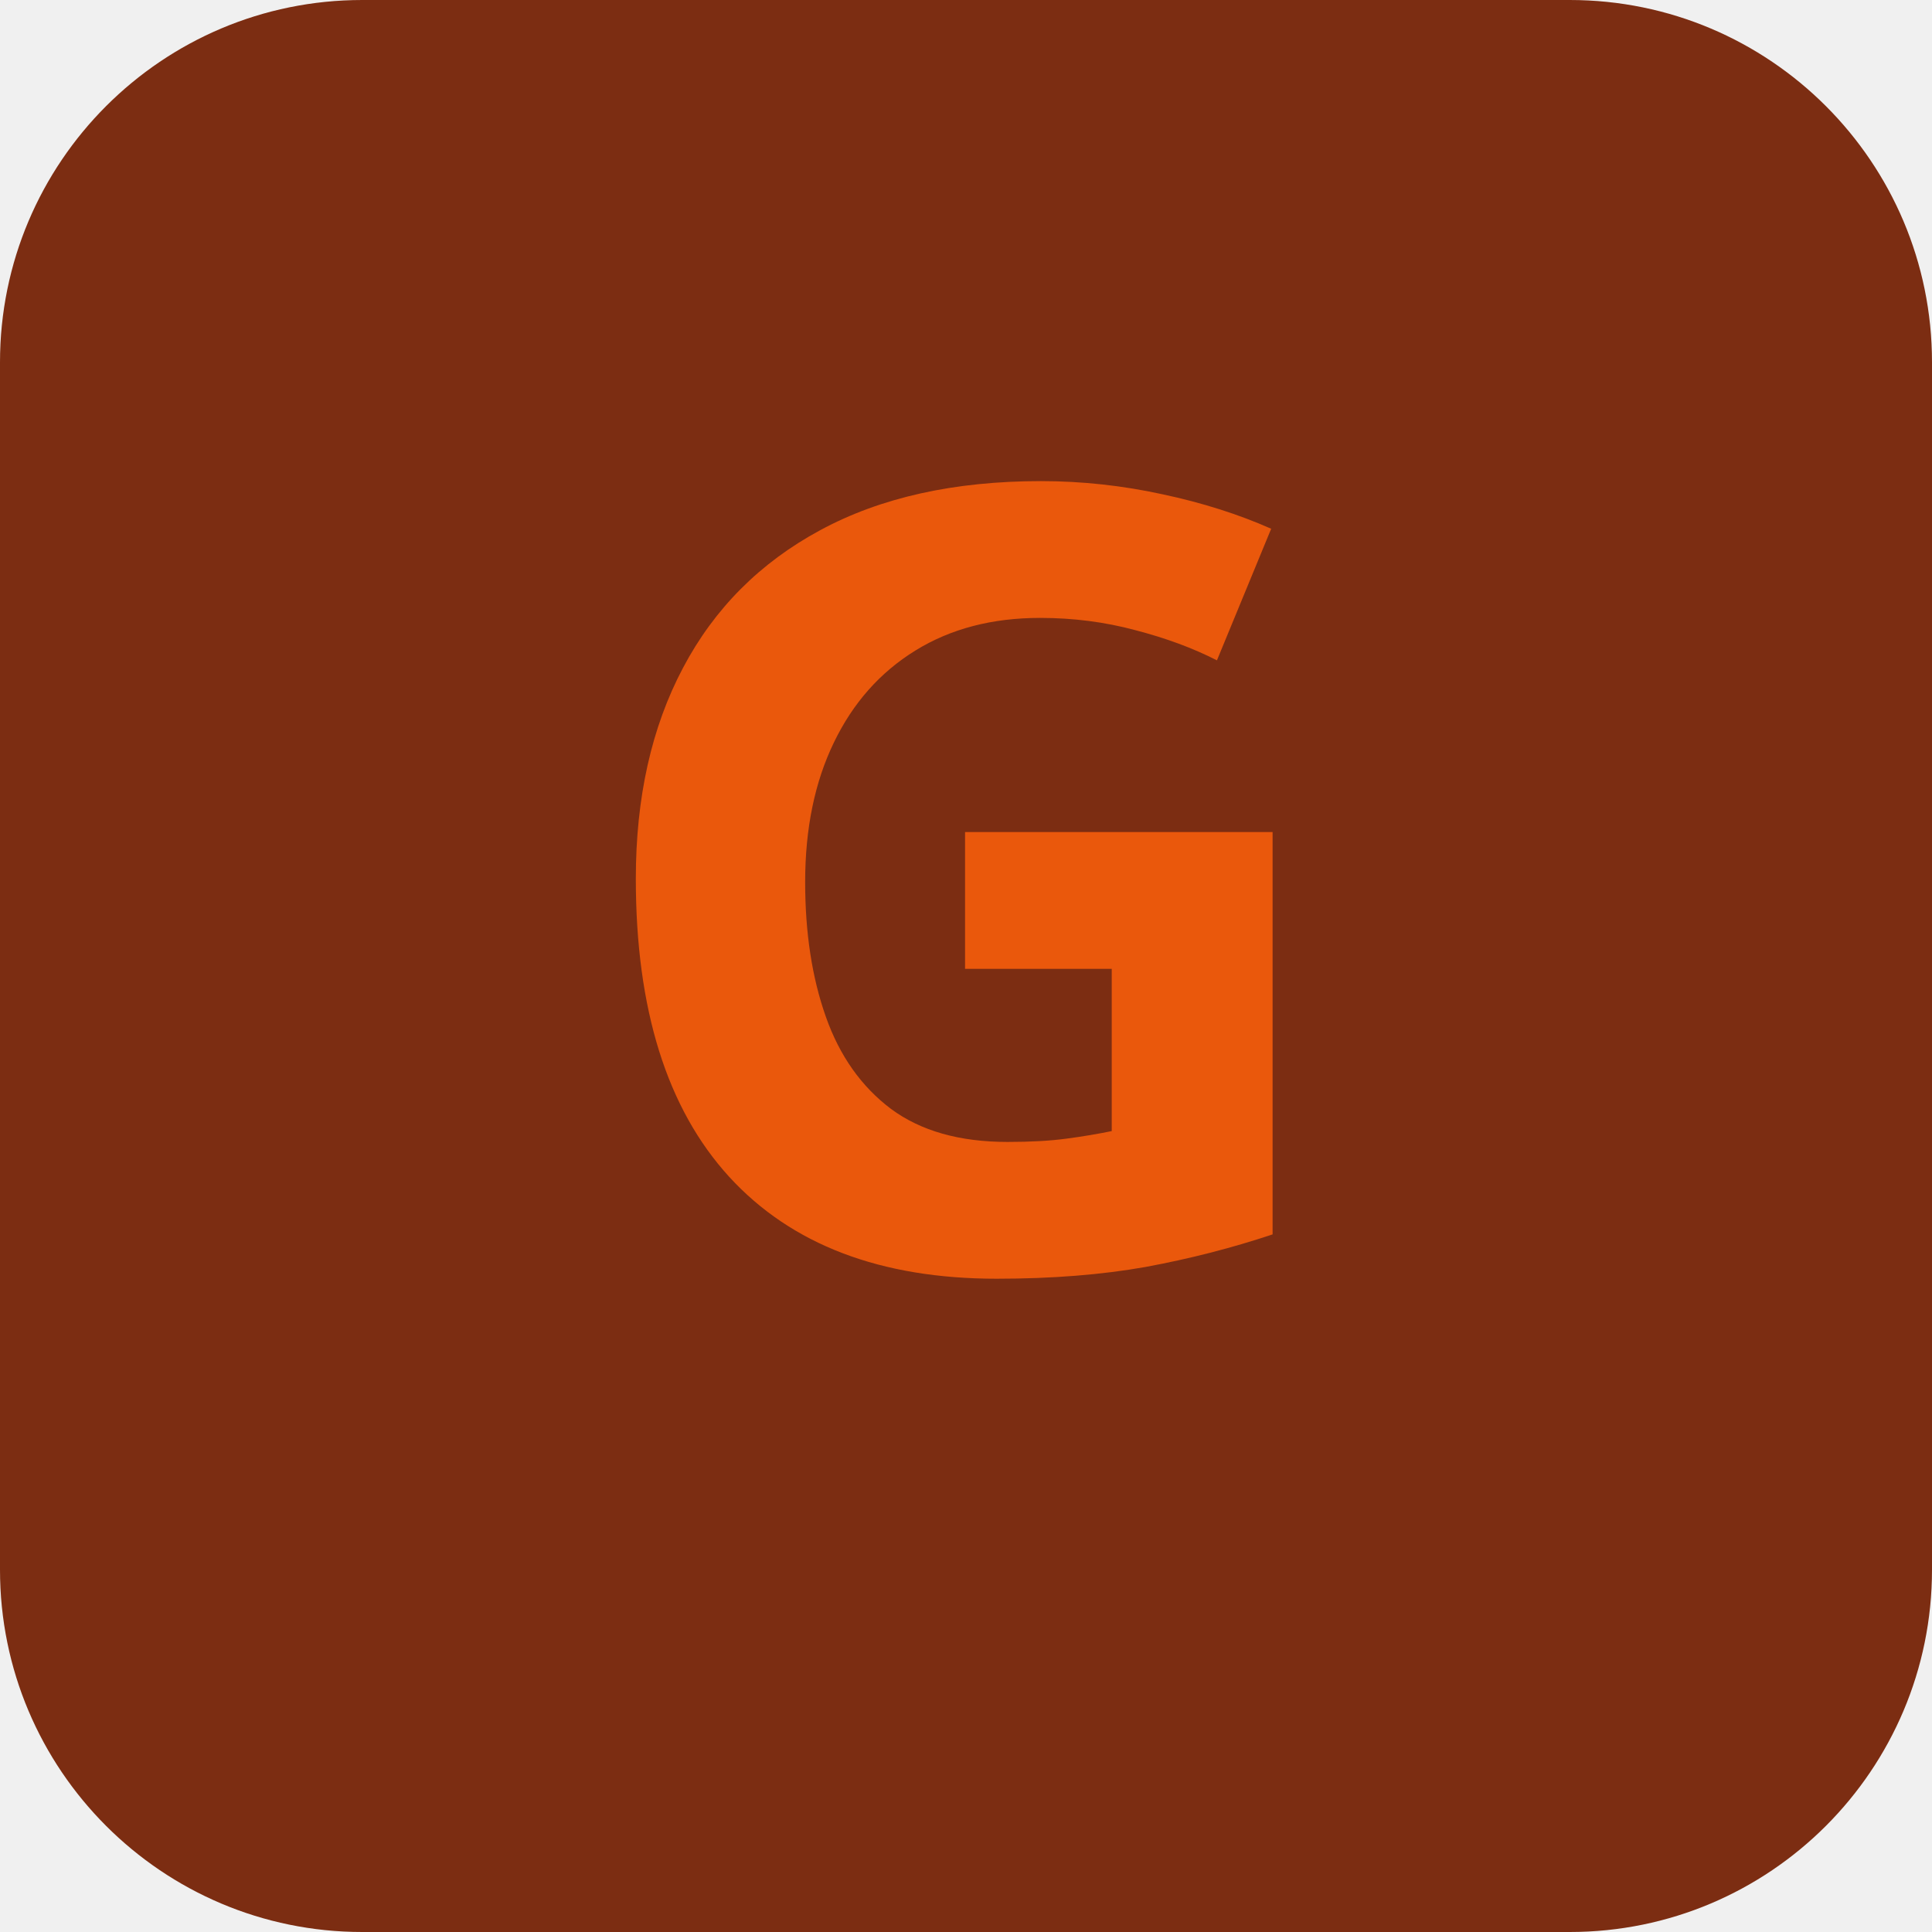
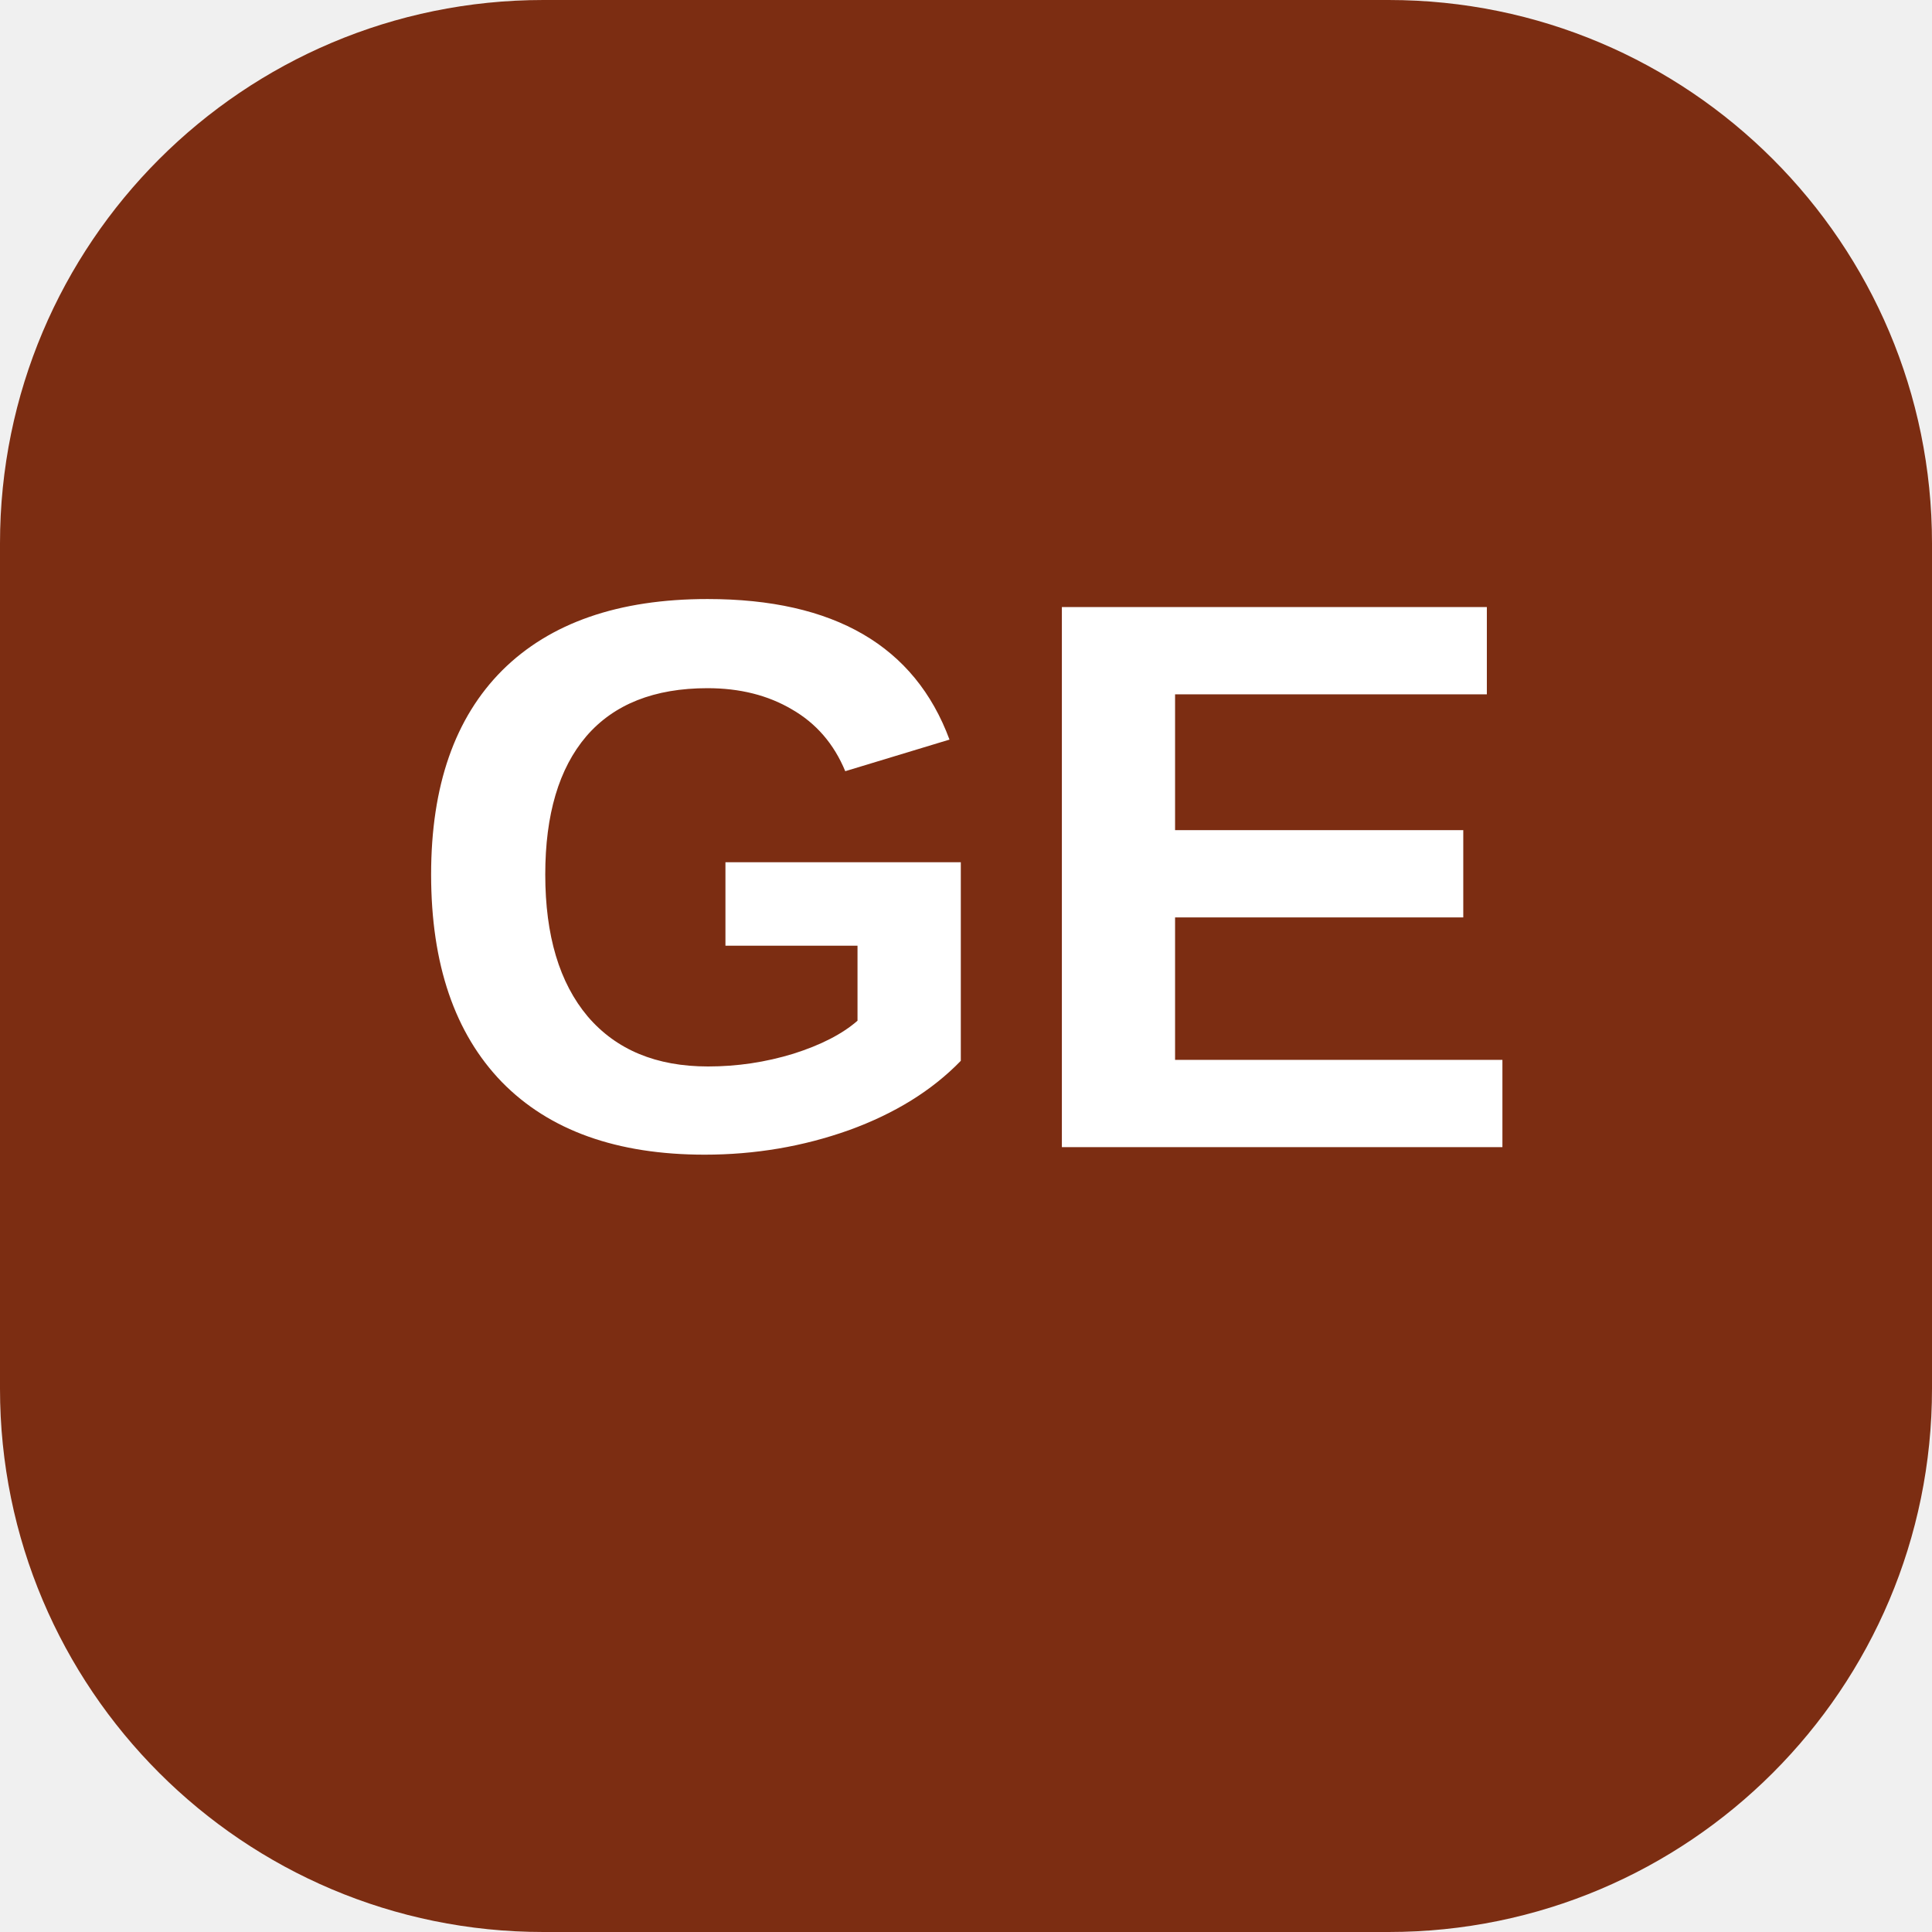
- <svg xmlns="http://www.w3.org/2000/svg" viewBox="0 0 64 64">
-   <rect width="64" height="64" rx="12" fill="#7C2D12" />
-   <text x="32" y="42" font-family="system-ui,sans-serif" font-size="36" font-weight="700" text-anchor="middle" fill="#EA580C">G</text>
+ <svg xmlns="http://www.w3.org/2000/svg" viewBox="0 0 64 64" width="64" height="64">
+   <rect width="64" height="64" rx="18" fill="#7C2D12" />
+   <text x="32" y="38" font-family="Arial,Helvetica,sans-serif" font-size="26" font-weight="900" text-anchor="middle" fill="#FFFFFF">GE</text>
</svg>
